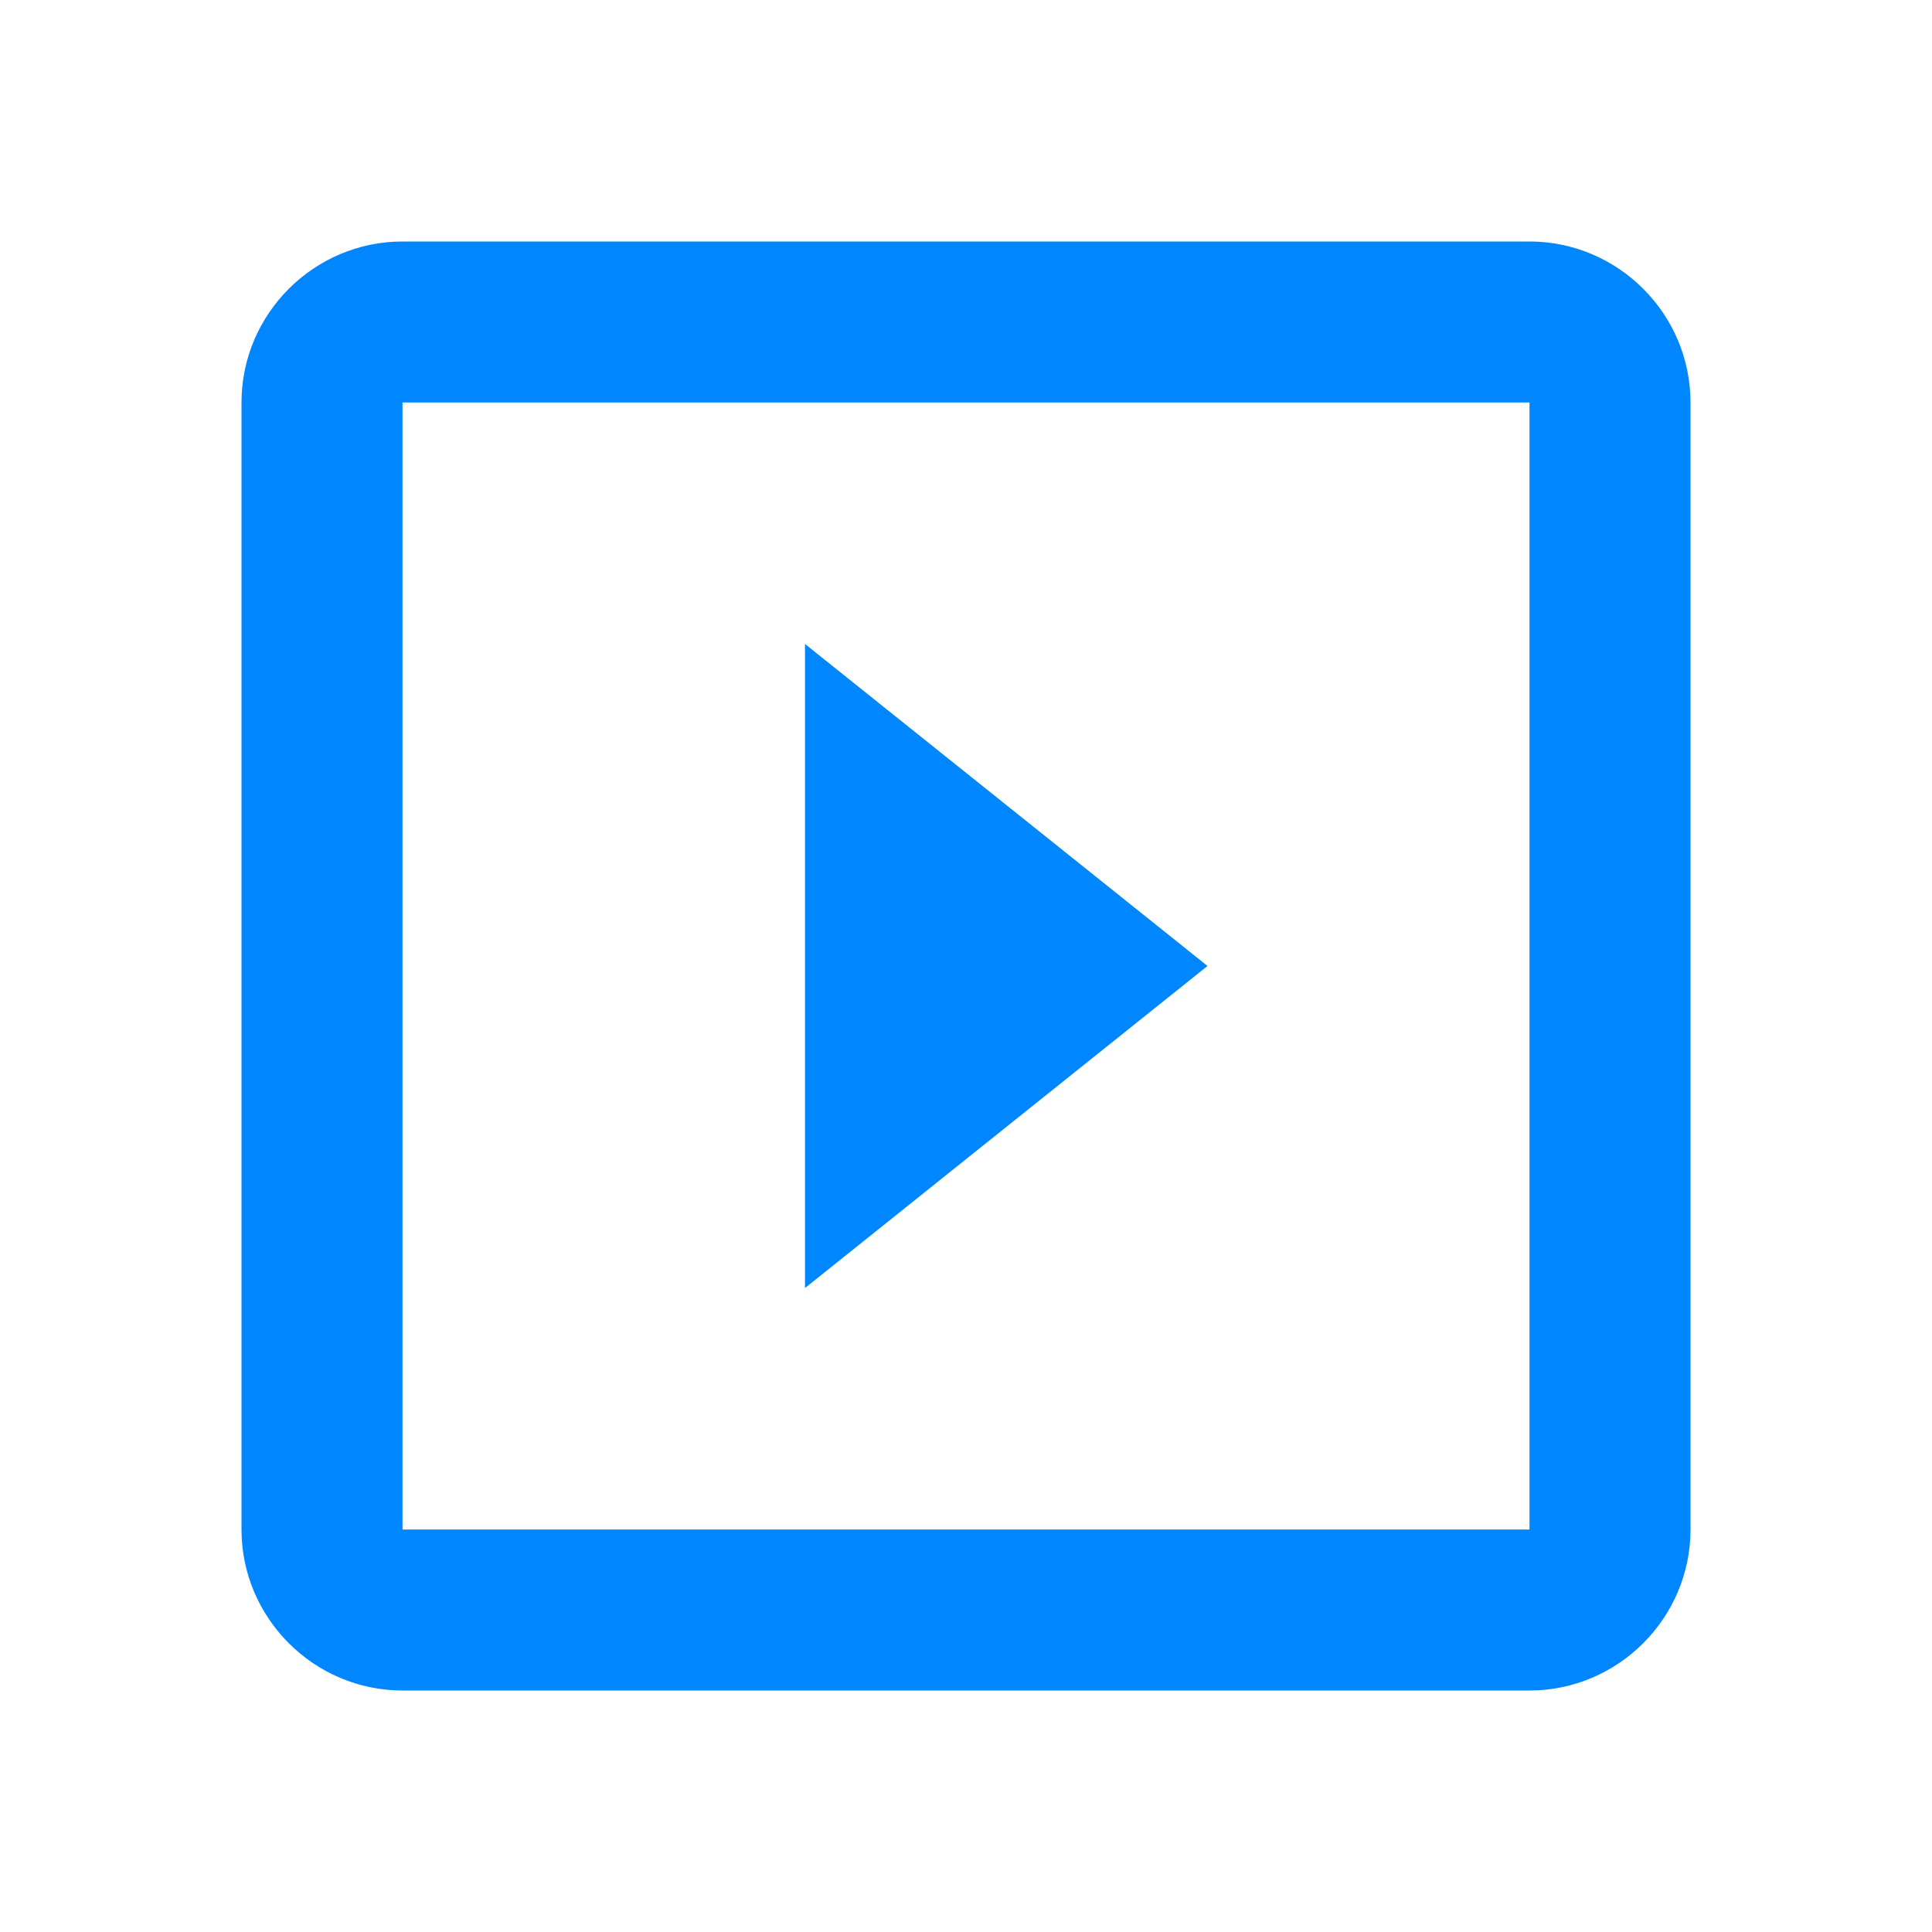
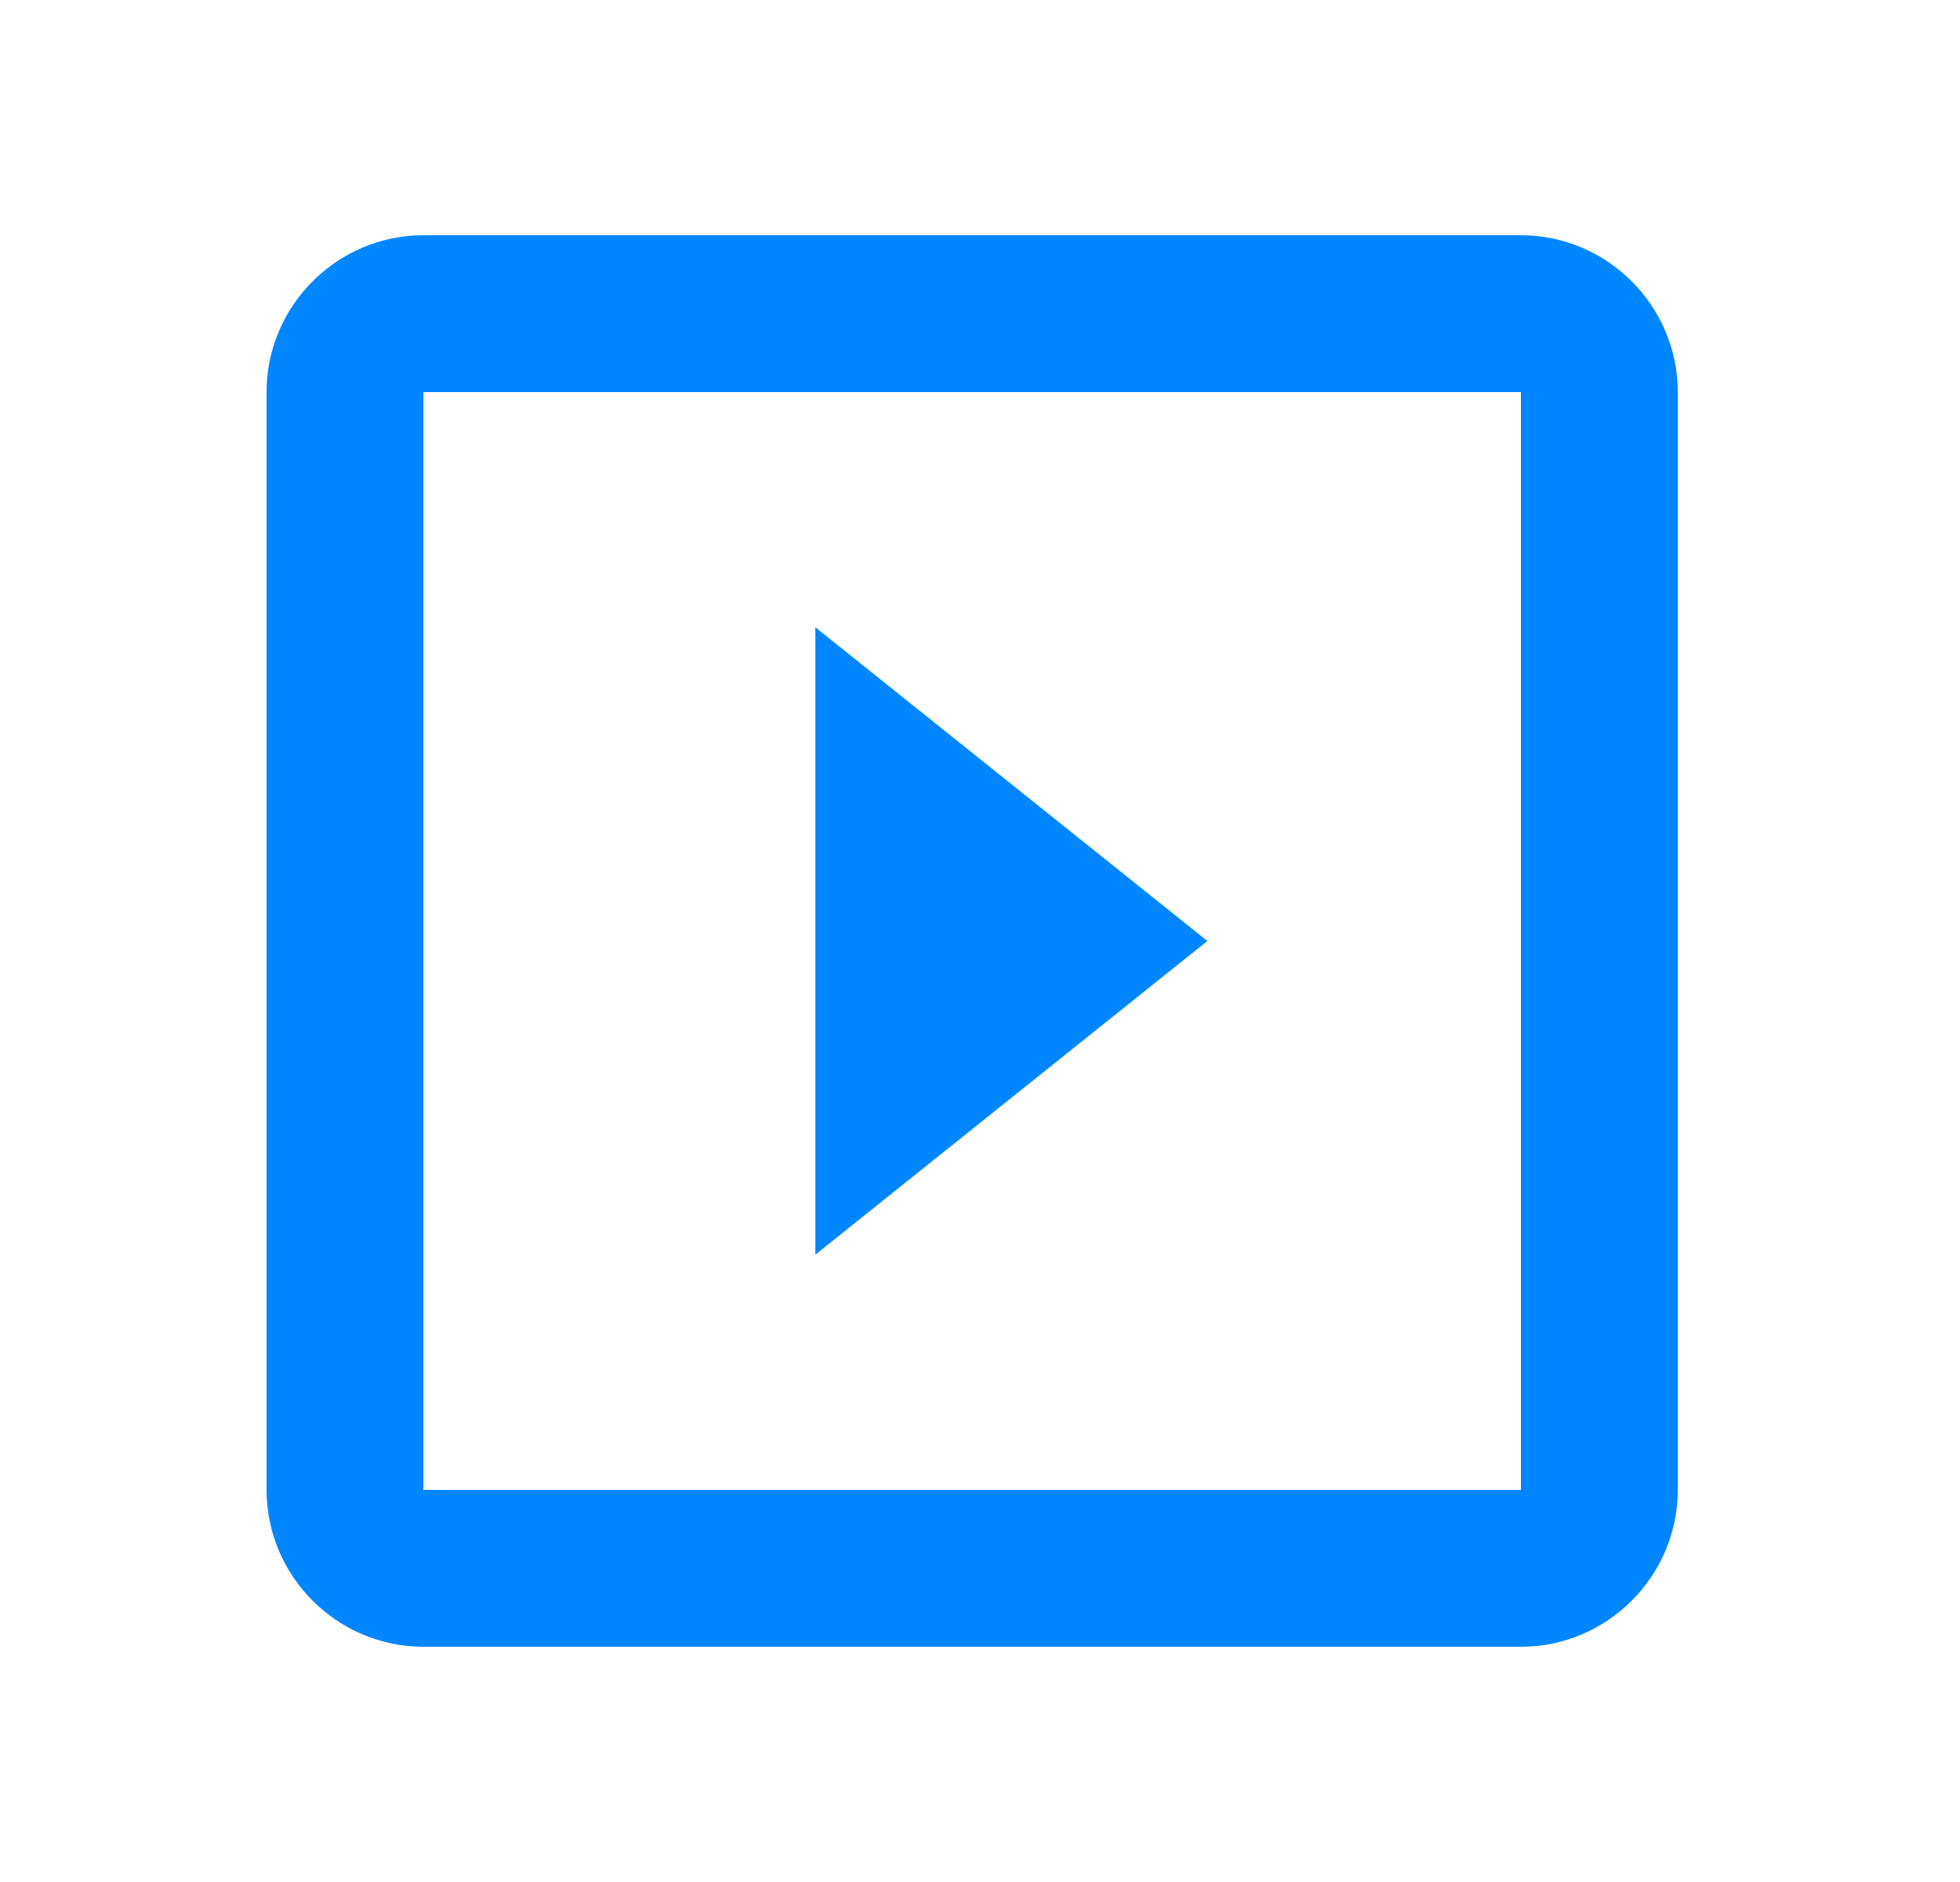
- <svg xmlns="http://www.w3.org/2000/svg" width="24" height="24" viewBox="0 0 24 24" fill="none">
-   <path d="M10 8V16L15 12L10 8ZM19 3H5C3.9 3 3 3.9 3 5V19C3 20.1 3.9 21 5 21H19C20.1 21 21 20.1 21 19V5C21 3.9 20.1 3 19 3ZM19 19H5V5H19V19Z" fill="#0086FF" />
+ <svg xmlns="http://www.w3.org/2000/svg" width="25" height="24" viewBox="0 0 25 24" fill="none">
+   <path d="M10.4 8V16L15.4 12L10.4 8ZM19.4 3H5.4C4.3 3 3.4 3.9 3.4 5V19C3.4 20.1 4.3 21 5.4 21H19.4C20.5 21 21.4 20.1 21.4 19V5C21.4 3.9 20.5 3 19.4 3ZM19.4 19H5.4V5H19.4V19Z" fill="#0086FF" />
</svg>
